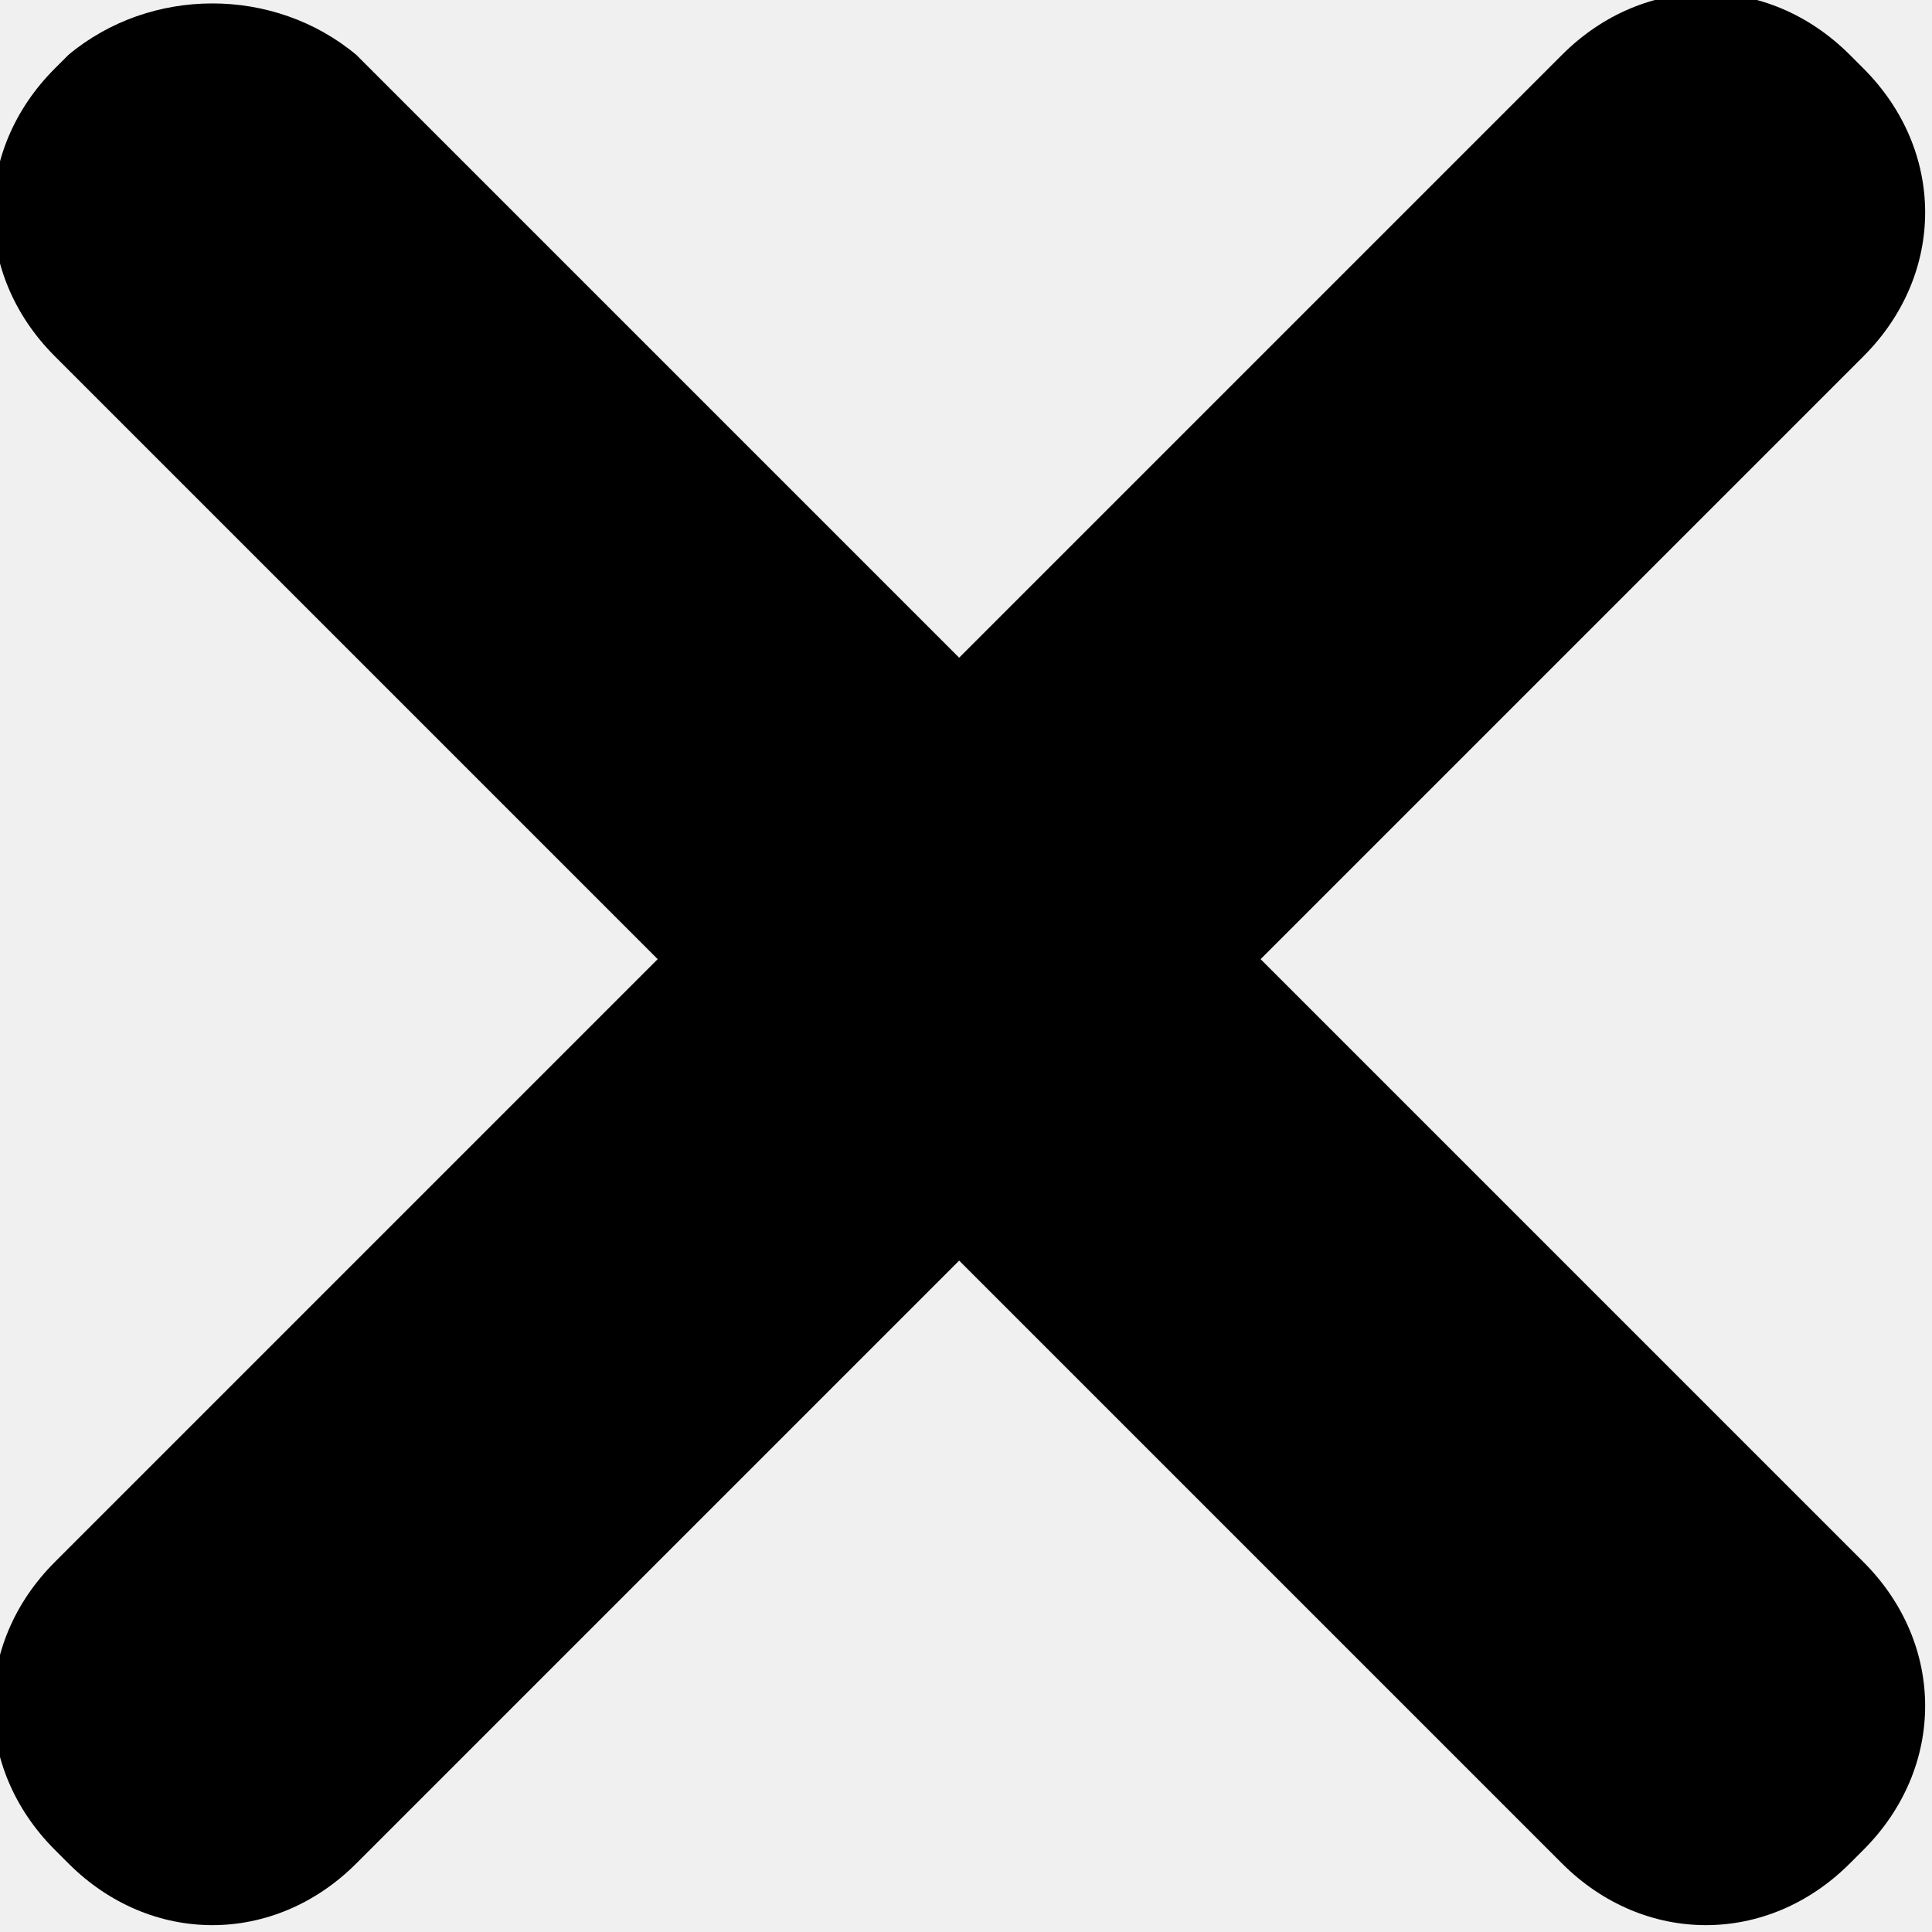
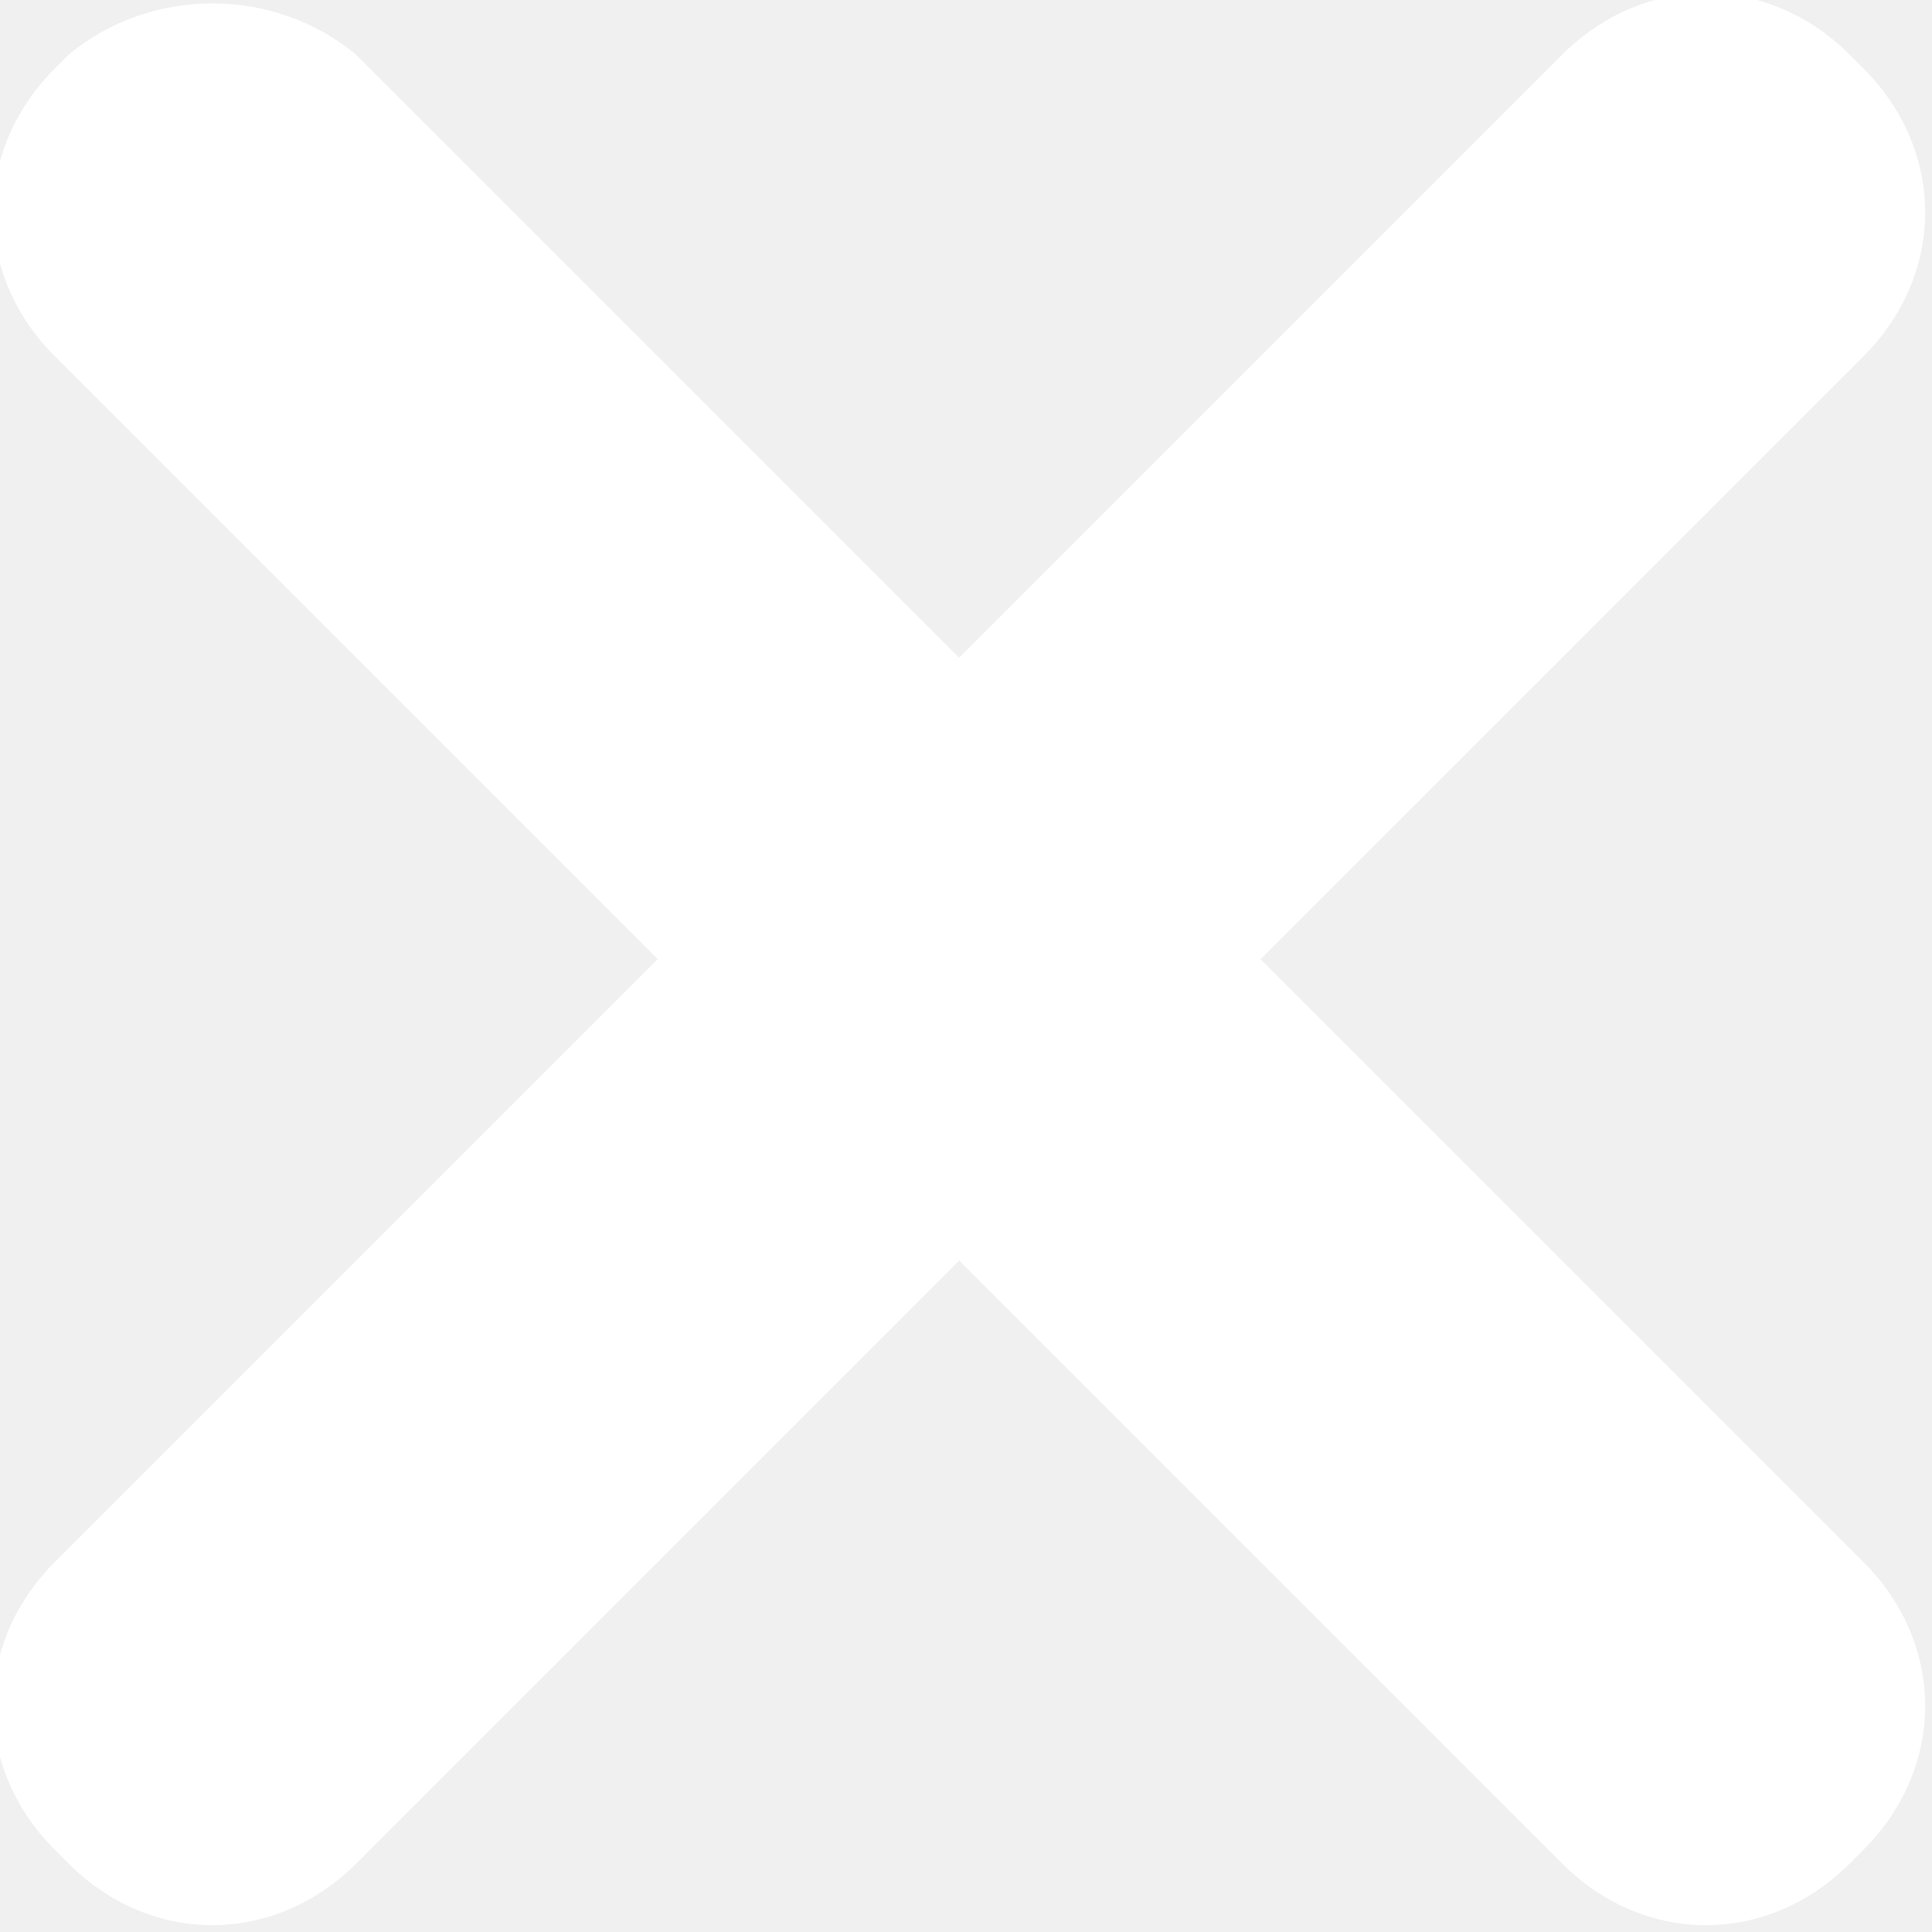
<svg xmlns="http://www.w3.org/2000/svg" version="1.1" id="Слой_1" x="0px" y="0px" viewBox="0 0 14.1 14.1" style="enable-background:new 0 0 14.1 14.1;" xml:space="preserve">
  <style type="text/css">
	.st0{fill:#EE3F23;}
	.st1{fill:#0F1539;}
	.st2{fill:#FFFFFF;}
	.st3{fill:#23C84D;}
- 	.st4{fill-rule:evenodd;clip-rule:evenodd;}
+ 	.st4{fill: #FFFFFF;}
</style>
  <g>
    <g>
      <path class="st4" d="M9.2,7l4.4-4.4c0.6-0.6,0.6-1.5,0-2.1l-0.1-0.1c-0.6-0.6-1.5-0.6-2.1,0L7,4.8L2.6,0.4C2-0.1,1.1-0.1,0.5,0.4    L0.4,0.5c-0.6,0.6-0.6,1.5,0,2.1L4.8,7l-4.4,4.4c-0.6,0.6-0.6,1.5,0,2.1l0.1,0.1c0.6,0.6,1.5,0.6,2.1,0L7,9.2l4.4,4.4    c0.6,0.6,1.5,0.6,2.1,0l0.1-0.1c0.6-0.6,0.6-1.5,0-2.1L9.2,7z" />
    </g>
  </g>
</svg>
